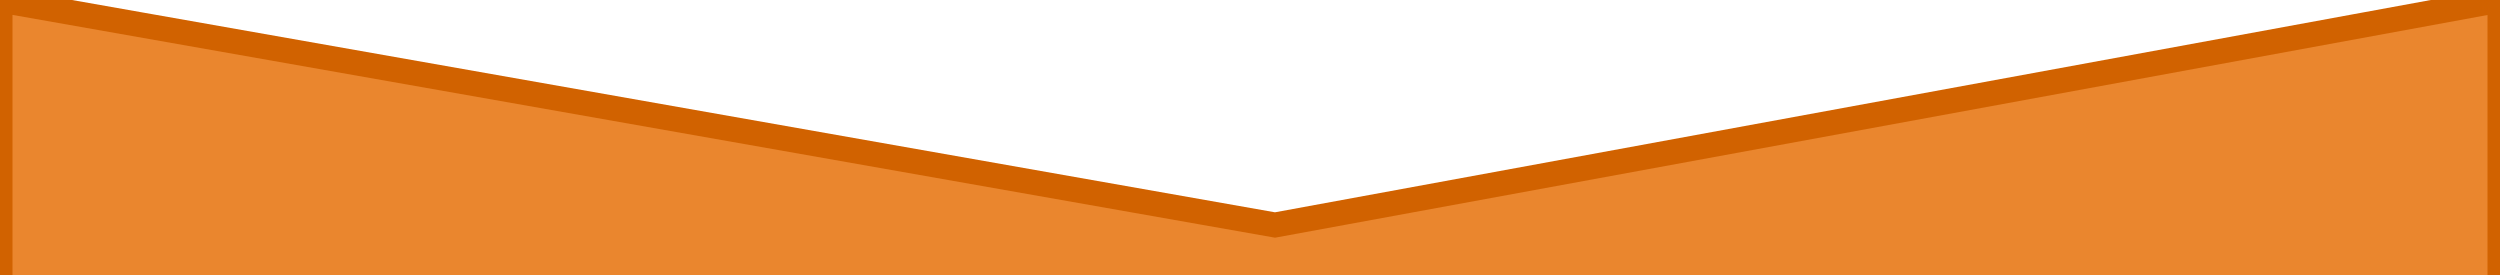
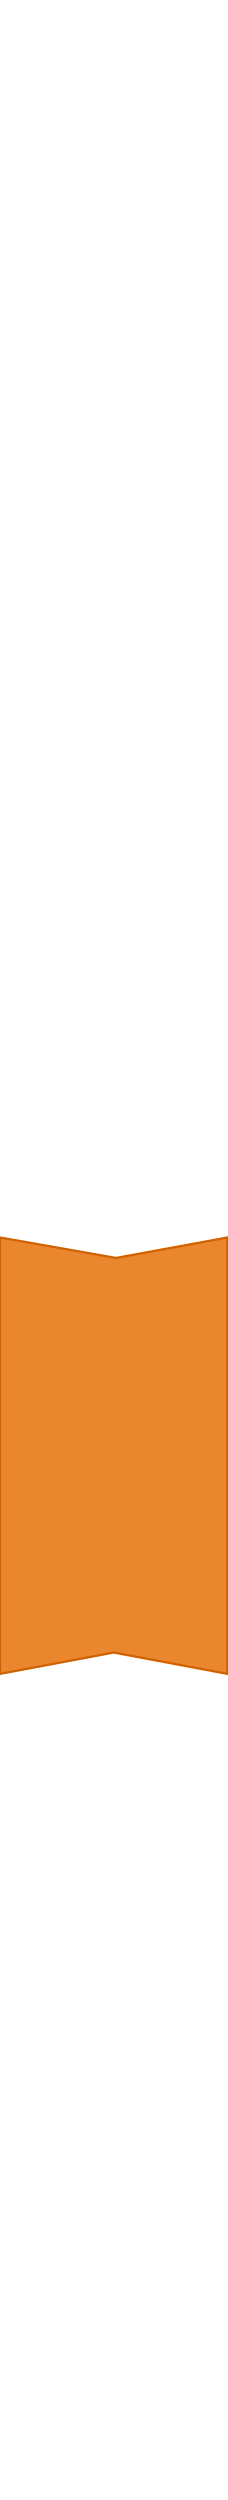
- <svg xmlns="http://www.w3.org/2000/svg" width="100px" height="11px" viewBox="0 0 100 11" version="1.1">
+ <svg xmlns="http://www.w3.org/2000/svg" width="100px" height="1100px" viewBox="0 0 100 11" version="1.1">
  <defs />
  <g id="Page-1" stroke="none" stroke-width="1" fill="none" fill-rule="evenodd">
    <path d="M51,9 L0,0 L0,192 L50,182.619 L100,192 L100,0 L51,9 Z" id="Rectangle-76" stroke="#D16200" fill="#EA862E" />
  </g>
</svg>
